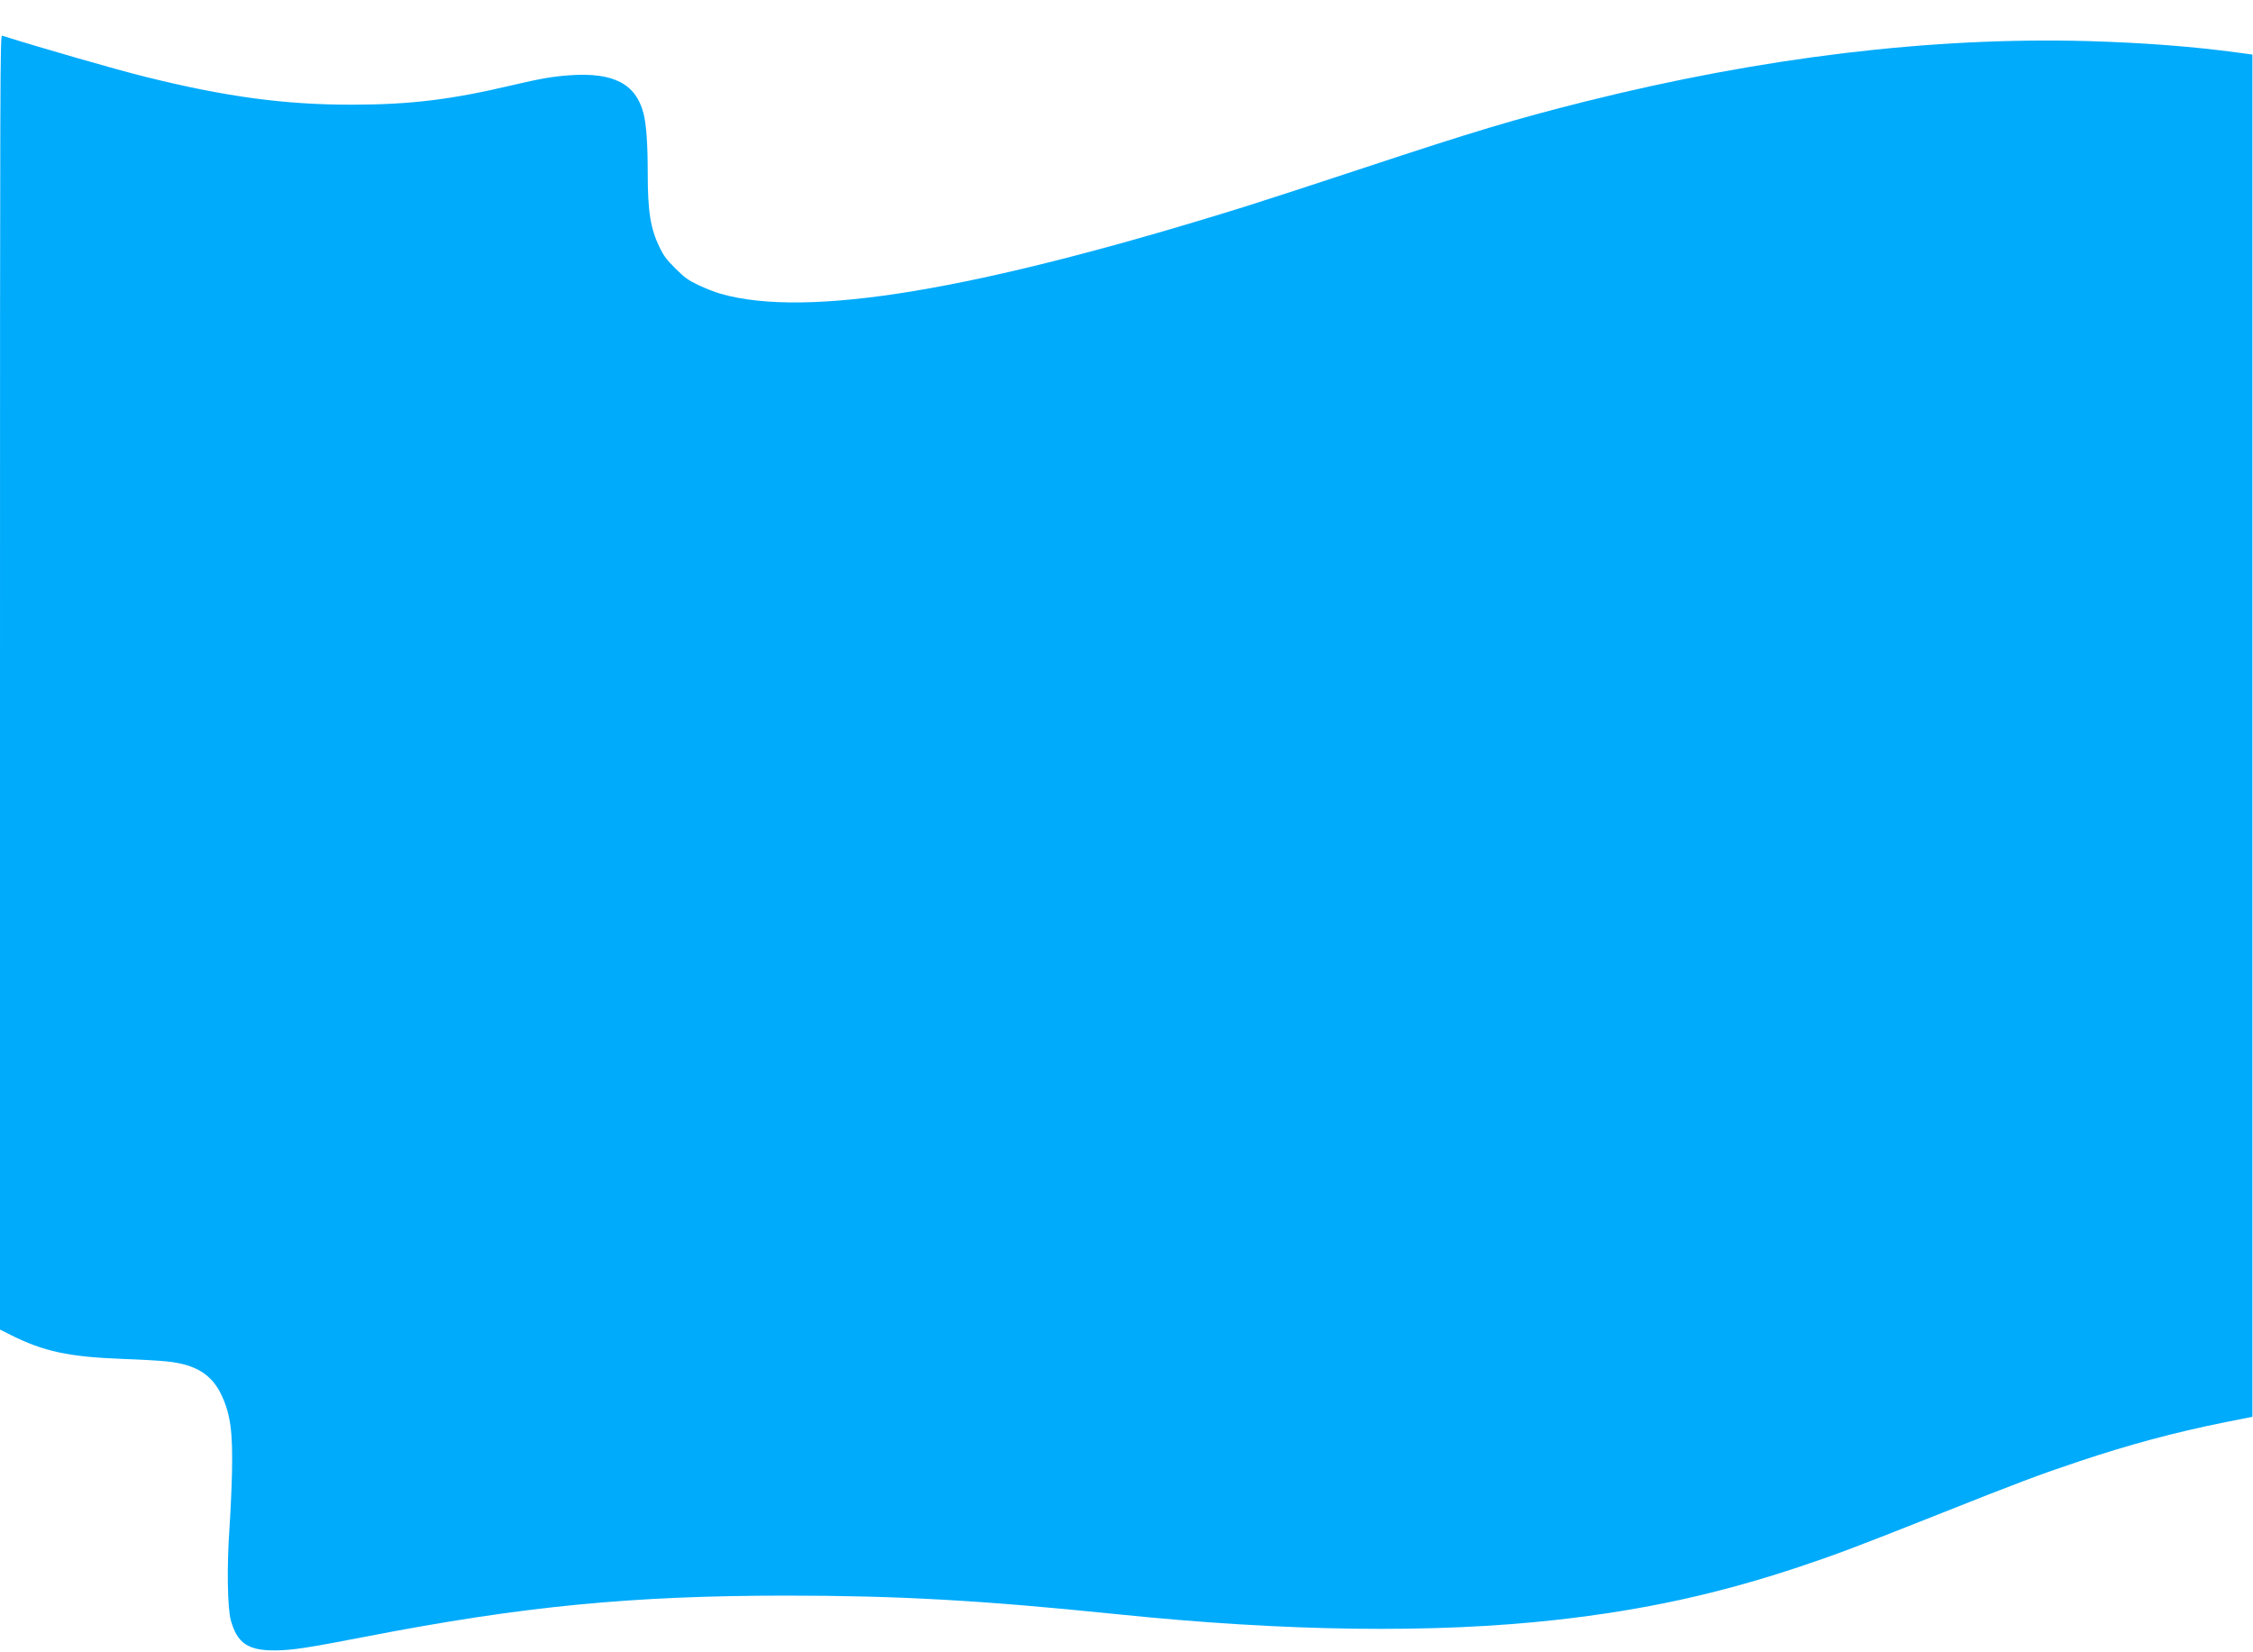
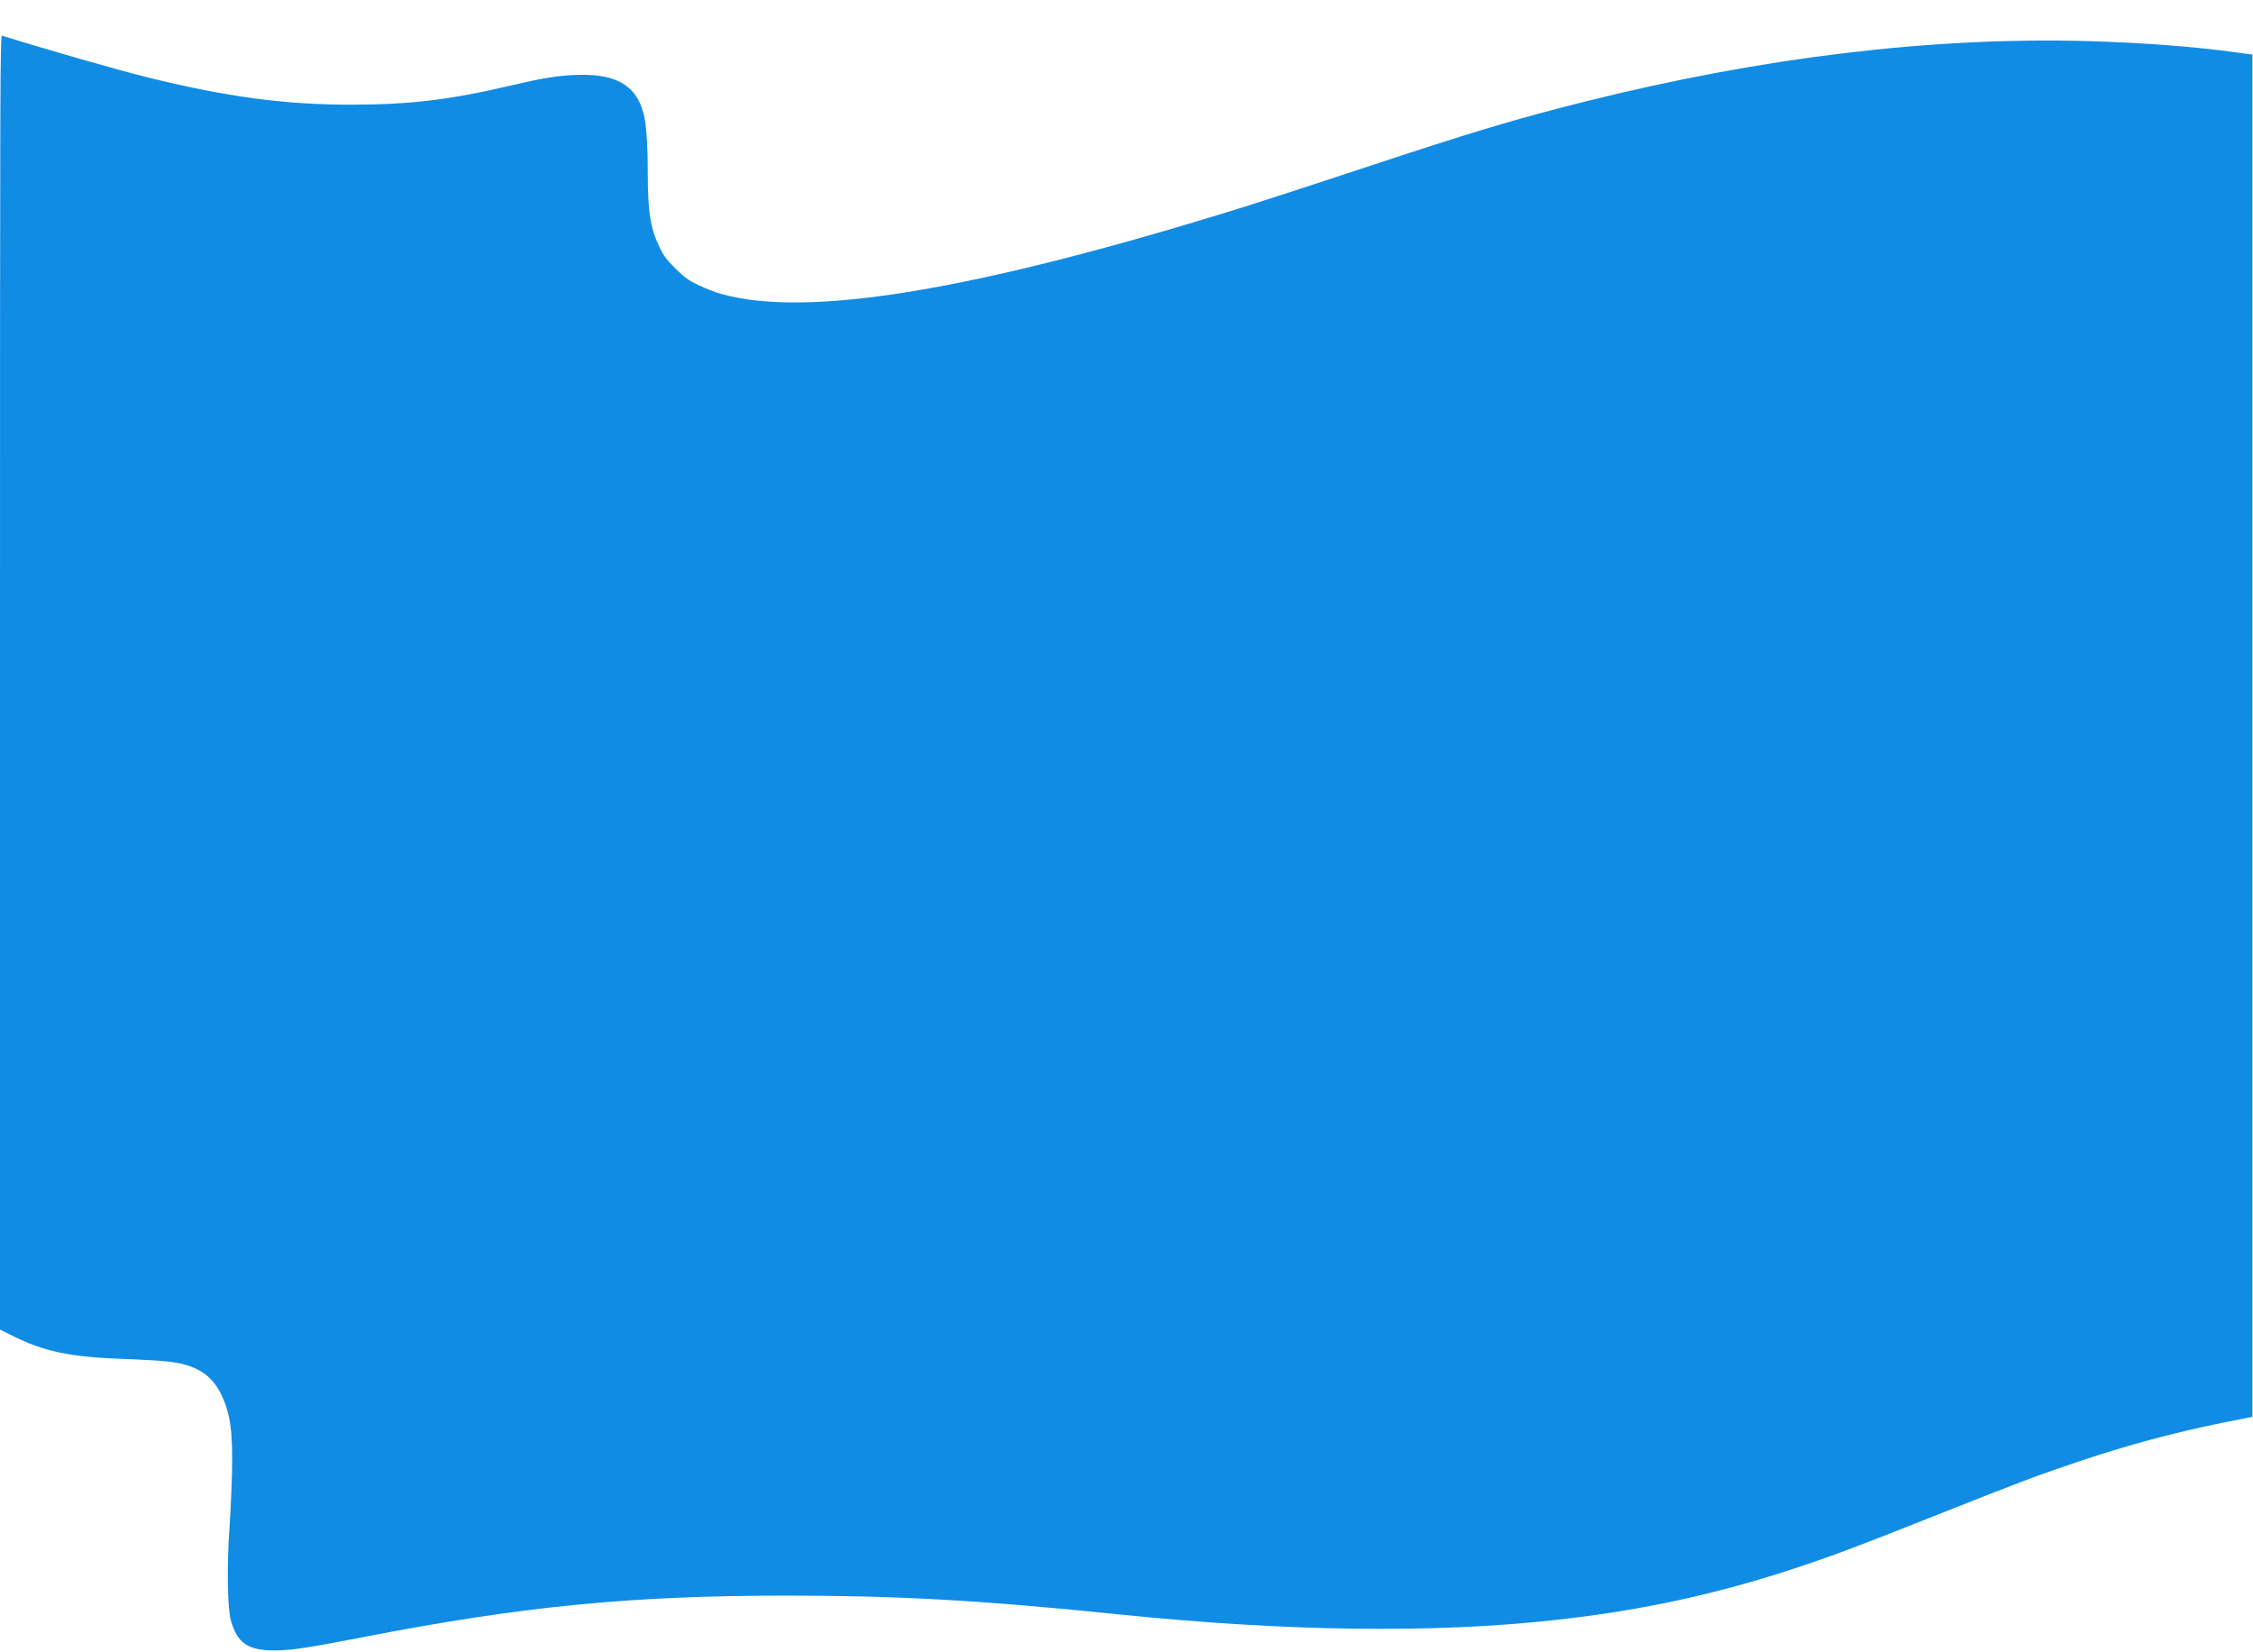
<svg xmlns="http://www.w3.org/2000/svg" version="1.0" width="1920pt" height="1407pt" viewBox="0 0 1920 1407" preserveAspectRatio="xMidYMid meet">
-   <g transform="translate(0,1407) scale(0.1,-0.1)" fill="#01abfb" stroke="none">
+   <g transform="translate(0,1407) scale(0.1,-0.1)" fill="#118ce5" stroke="none">
    <path d="M0 8256 l0 -5516 92 -46 c280 -141 498 -187 953 -204 149 -5 317 -15 374 -21 249 -25 387 -111 471 -292 75 -163 94 -310 87 -654 -3 -137 -13 -354 -22 -483 -22 -315 -17 -672 12 -777 55 -197 147 -259 383 -257 144 2 274 22 775 119 1330 258 2263 348 3580 348 942 0 1663 -40 2810 -158 1448 -149 2707 -165 3745 -49 748 83 1387 223 2079 454 302 101 484 169 1166 440 702 279 872 343 1210 456 431 144 817 248 1245 334 l235 47 0 5804 0 5804 -125 17 c-383 52 -805 84 -1280 98 -1326 36 -2775 -138 -4284 -516 -584 -146 -967 -261 -1881 -564 -396 -131 -850 -279 -1010 -329 -2300 -717 -3736 -956 -4475 -744 -47 13 -132 47 -189 74 -91 44 -116 63 -196 142 -75 75 -99 107 -133 177 -79 162 -102 307 -102 635 0 244 -12 418 -36 509 -65 251 -254 350 -625 325 -144 -10 -255 -29 -489 -84 -525 -124 -867 -166 -1365 -167 -576 -1 -1075 66 -1760 236 -244 60 -880 243 -1227 352 -17 5 -18 -262 -18 -5510z" />
  </g>
</svg>
